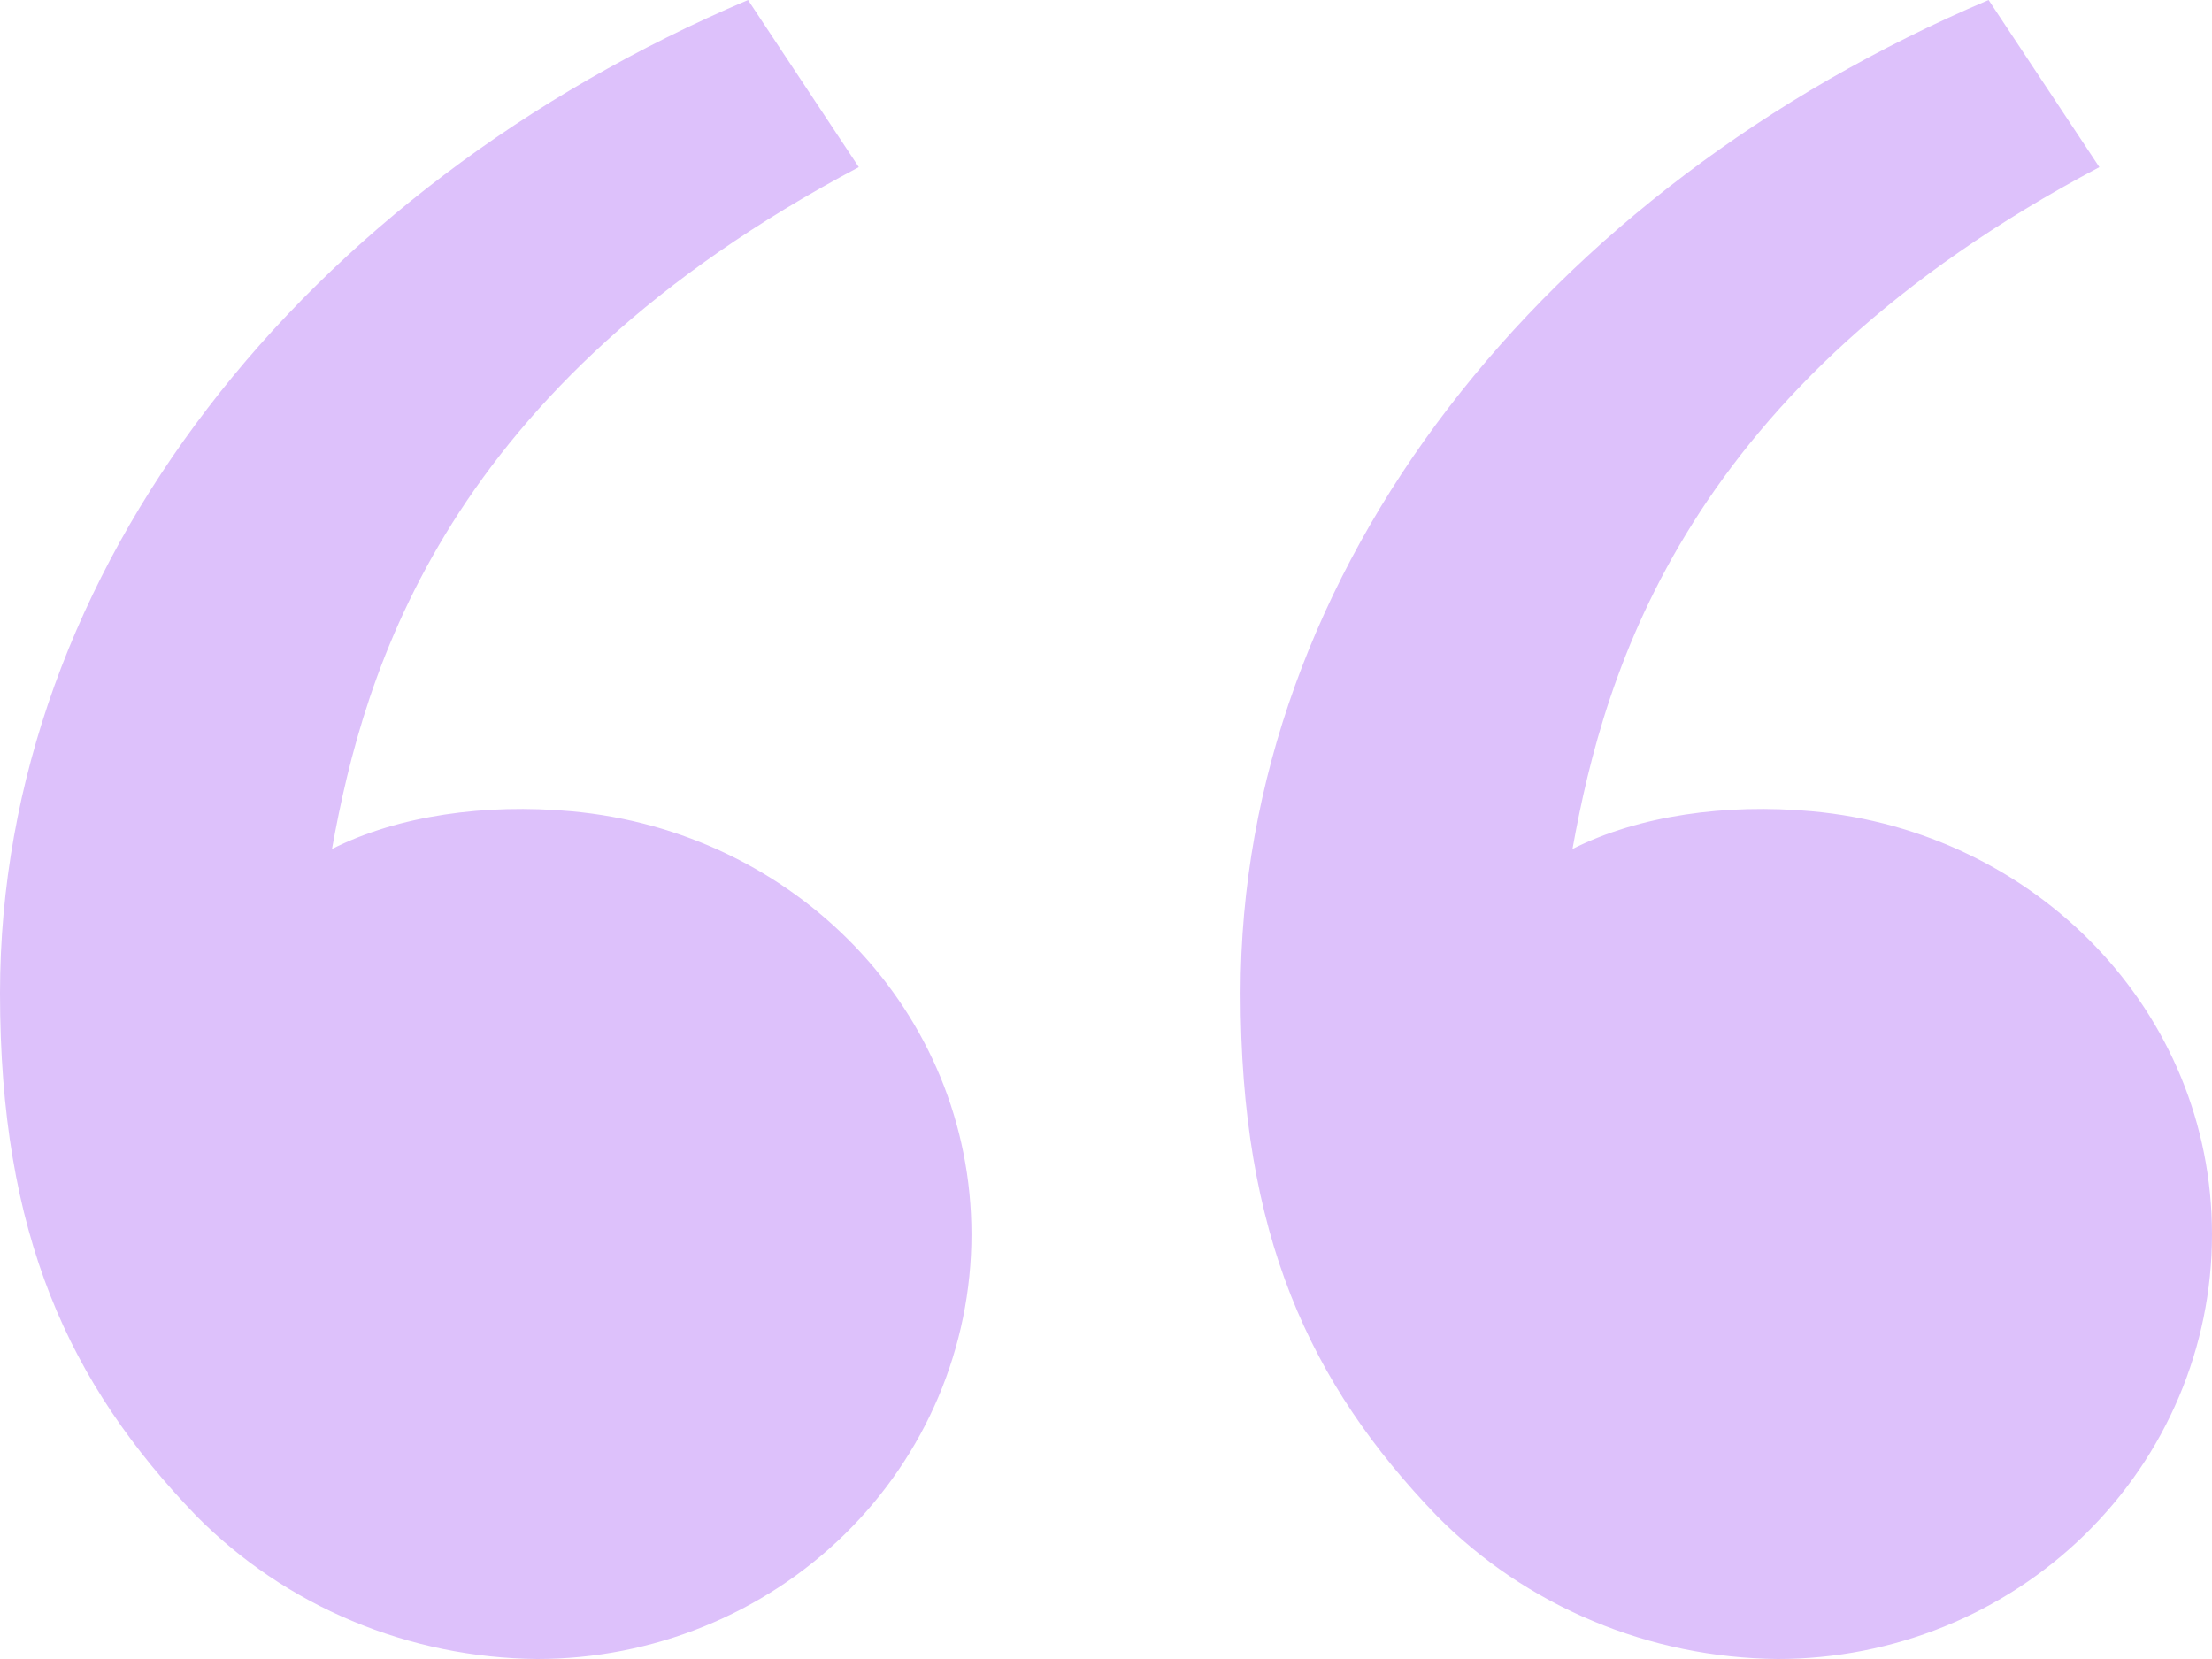
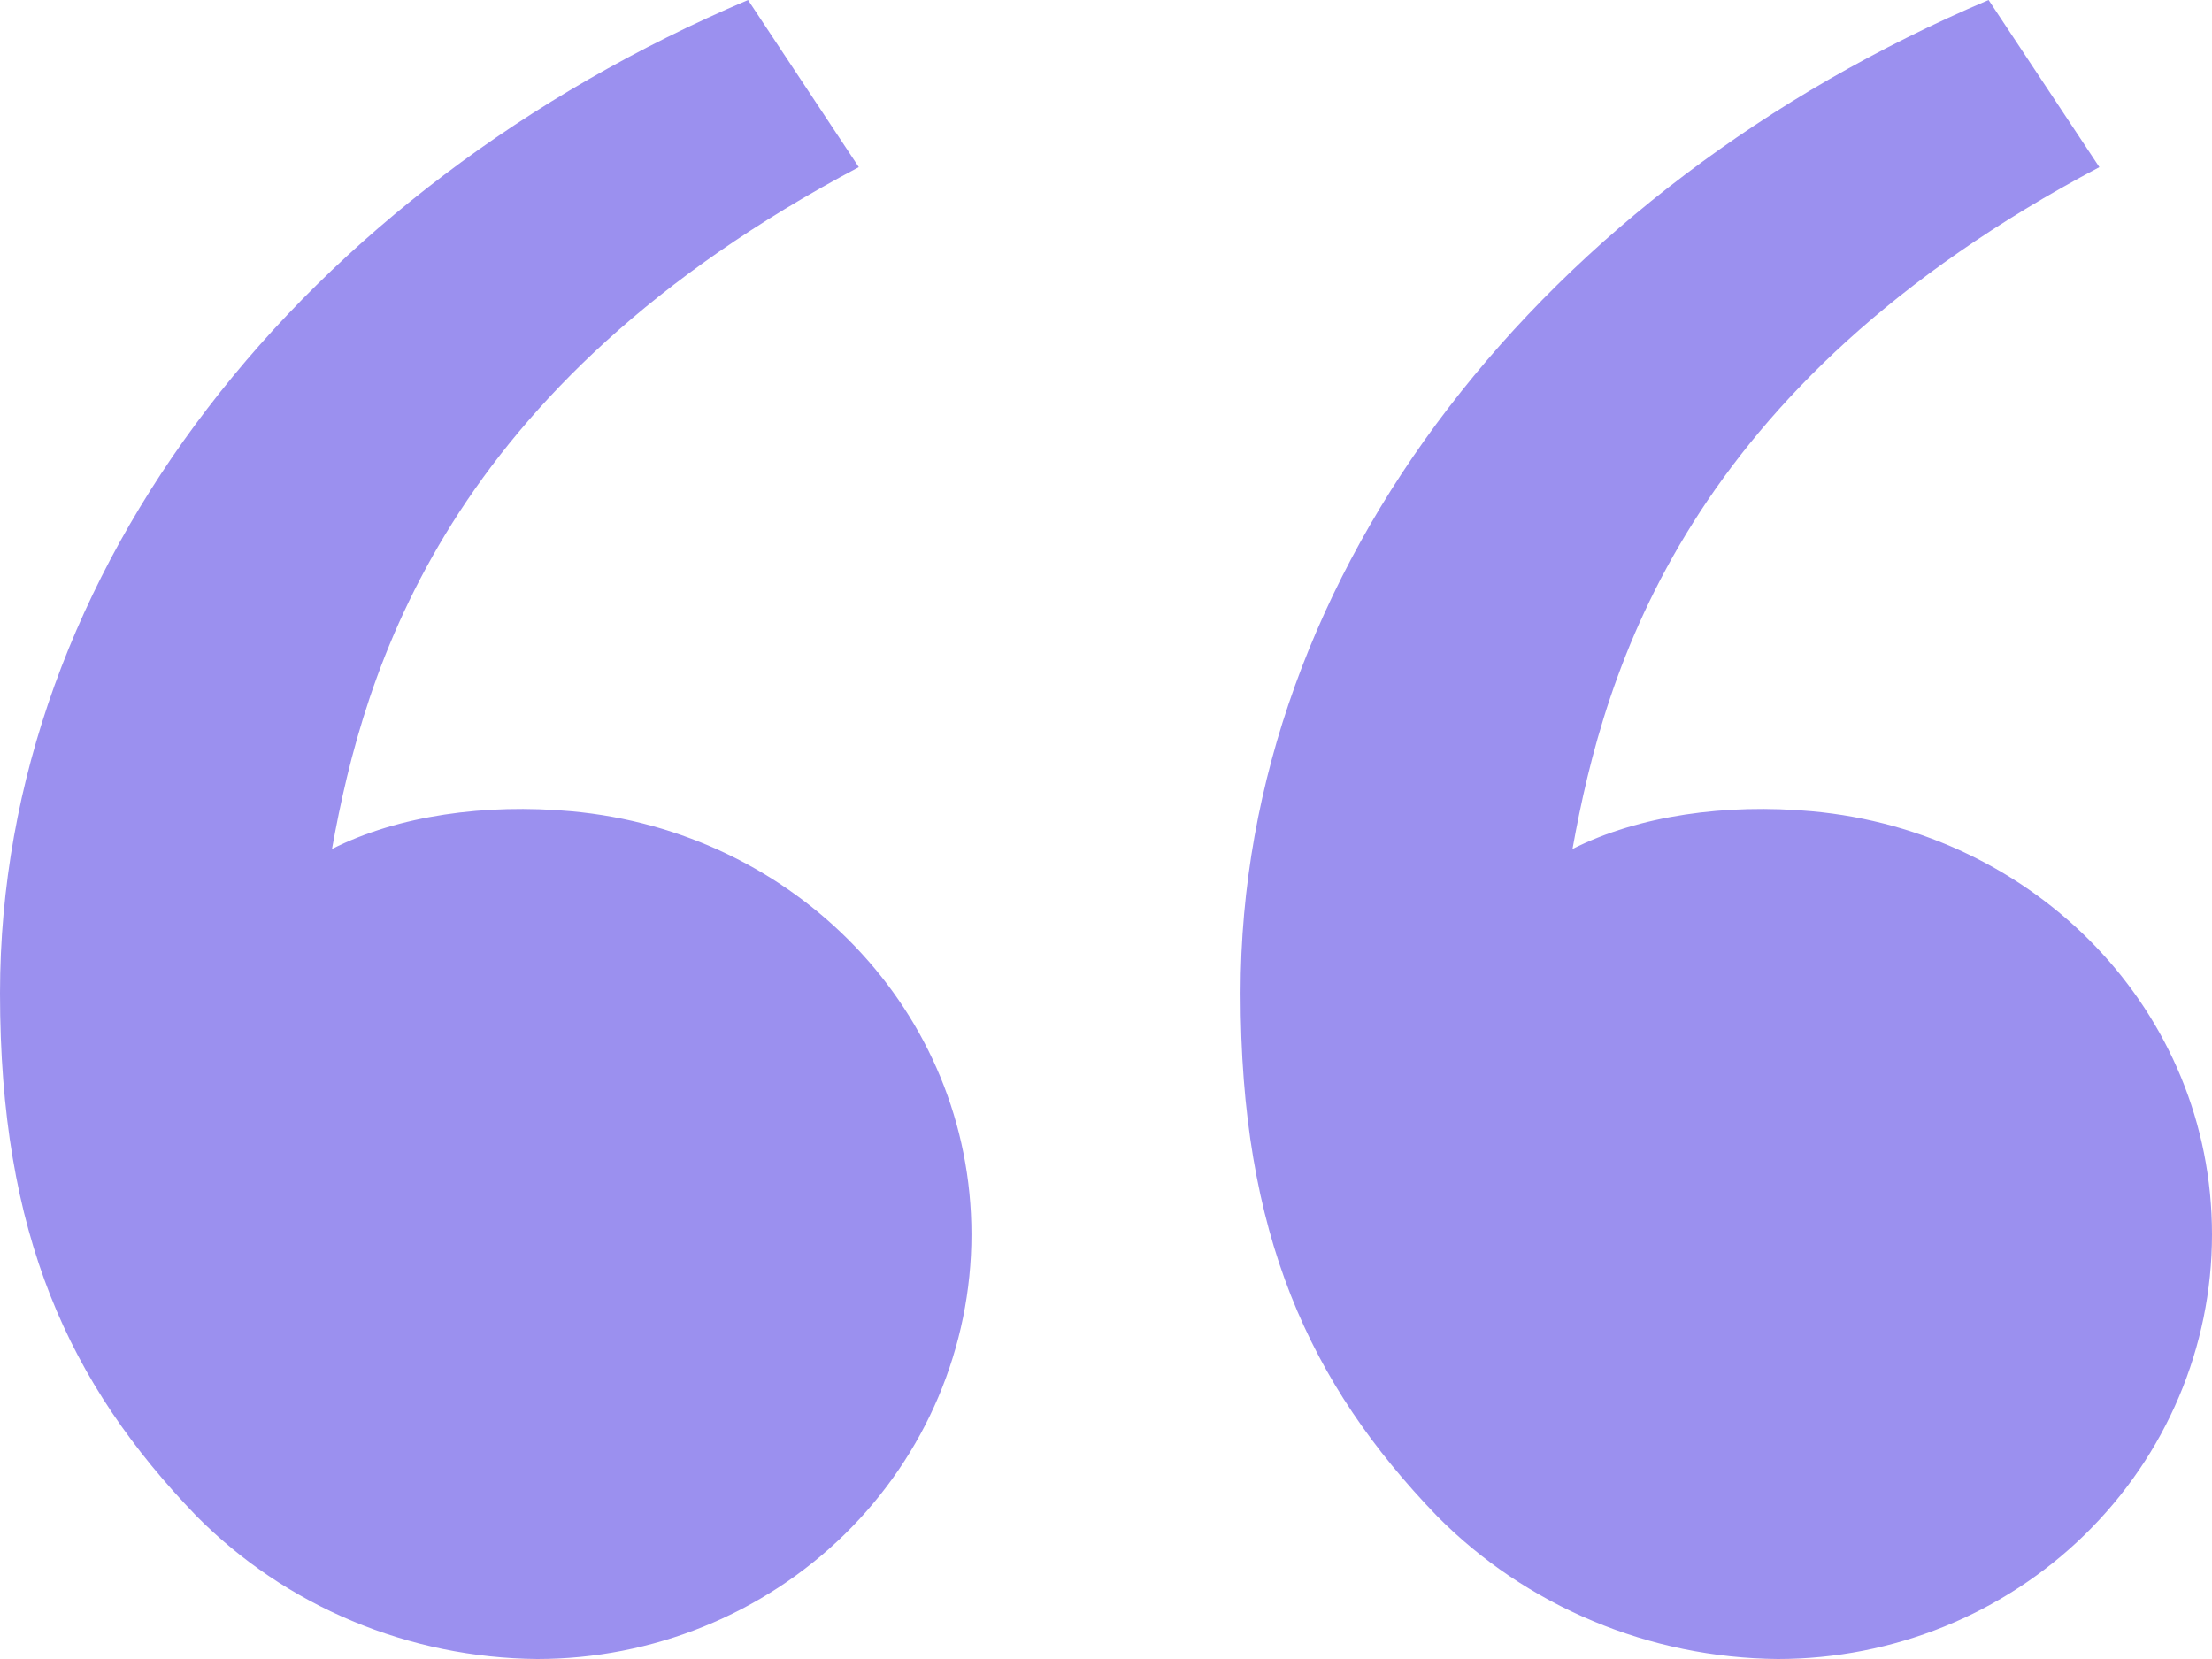
<svg xmlns="http://www.w3.org/2000/svg" width="36" height="27" viewBox="0 0 36 27" fill="none">
-   <path d="M3.196 24.672C1.116 22.513 0 20.091 0 16.164C0 9.255 4.961 3.062 12.174 0L13.977 2.72C7.244 6.282 5.928 10.903 5.403 13.817C6.487 13.268 7.906 13.077 9.297 13.203C12.94 13.533 15.81 16.456 15.81 20.091C15.81 21.923 15.066 23.68 13.741 24.976C12.416 26.272 10.618 27 8.744 27C7.708 26.991 6.683 26.781 5.731 26.381C4.778 25.982 3.917 25.401 3.196 24.672ZM23.386 24.672C21.306 22.513 20.19 20.091 20.19 16.164C20.19 9.255 25.15 3.062 32.364 0L34.167 2.72C27.434 6.282 26.117 10.903 25.592 13.817C26.677 13.268 28.096 13.077 29.487 13.203C33.129 13.533 36 16.456 36 20.091C36 21.923 35.255 23.68 33.93 24.976C32.605 26.272 30.808 27 28.934 27C27.897 26.991 26.873 26.781 25.921 26.381C24.968 25.982 24.106 25.401 23.386 24.672Z" fill="#DDC1FB" />
+   <path d="M3.196 24.672C1.116 22.513 0 20.091 0 16.164C0 9.255 4.961 3.062 12.174 0L13.977 2.72C7.244 6.282 5.928 10.903 5.403 13.817C6.487 13.268 7.906 13.077 9.297 13.203C12.94 13.533 15.81 16.456 15.81 20.091C15.81 21.923 15.066 23.68 13.741 24.976C12.416 26.272 10.618 27 8.744 27C7.708 26.991 6.683 26.781 5.731 26.381C4.778 25.982 3.917 25.401 3.196 24.672ZM23.386 24.672C21.306 22.513 20.19 20.091 20.19 16.164C20.19 9.255 25.15 3.062 32.364 0L34.167 2.72C27.434 6.282 26.117 10.903 25.592 13.817C26.677 13.268 28.096 13.077 29.487 13.203C33.129 13.533 36 16.456 36 20.091C36 21.923 35.255 23.68 33.93 24.976C32.605 26.272 30.808 27 28.934 27C27.897 26.991 26.873 26.781 25.921 26.381C24.968 25.982 24.106 25.401 23.386 24.672Z" fill="#9B90EF" />
</svg>
